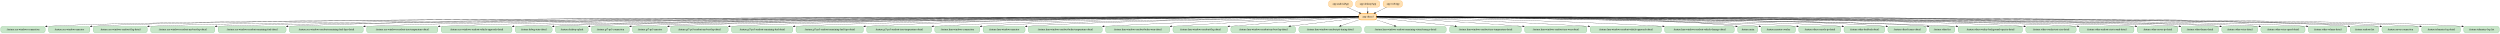
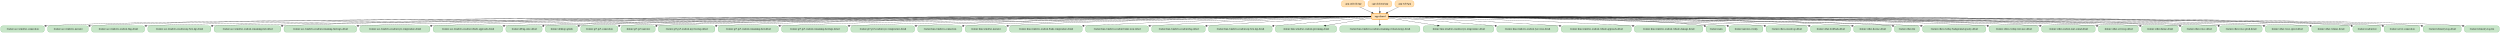
- <svg xmlns="http://www.w3.org/2000/svg" width="14053pt" height="188pt" viewBox="0.00 0.00 14053.00 188.00">
+ <svg xmlns="http://www.w3.org/2000/svg" width="14313pt" height="188pt" viewBox="0.00 0.00 14313.00 188.00">
  <g id="graph0" class="graph" transform="scale(1 1) rotate(0) translate(4 184)">
-     <polygon fill="white" stroke="transparent" points="-4,4 -4,-184 14049,-184 14049,4 -4,4" />
+     <polygon fill="white" stroke="transparent" points="-4,4 -4,-184 14309,-184 14309,4 -4,4" />
    <g id="node1" class="node">
-       <path fill="#ffe0b2" stroke="#fb8c00" d="M7586,-180C7586,-180 7476,-180 7476,-180 7470,-180 7464,-174 7464,-168 7464,-168 7464,-156 7464,-156 7464,-150 7470,-144 7476,-144 7476,-144 7586,-144 7586,-144 7592,-144 7598,-150 7598,-156 7598,-156 7598,-168 7598,-168 7598,-174 7592,-180 7586,-180" />
-       <text text-anchor="middle" x="7531" y="-158.3" font-family="Times,serif" font-size="14.00">:app:androidApp</text>
+       <path fill="#ffe0b2" stroke="#fb8c00" d="M7798,-180C7798,-180 7688,-180 7688,-180 7682,-180 7676,-174 7676,-168 7676,-168 7676,-156 7676,-156 7676,-150 7682,-144 7688,-144 7688,-144 7798,-144 7798,-144 7804,-144 7810,-150 7810,-156 7810,-156 7810,-168 7810,-168 7810,-174 7804,-180 7798,-180" />
+       <text text-anchor="middle" x="7743" y="-158.3" font-family="Times,serif" font-size="14.00">:app:androidApp</text>
    </g>
    <g id="node3" class="node">
-       <path fill="#ffe0b2" stroke="#fb8c00" stroke-width="2.5" d="M7722.5,-108C7722.5,-108 7645.5,-108 7645.5,-108 7639.5,-108 7633.5,-102 7633.5,-96 7633.5,-96 7633.5,-84 7633.5,-84 7633.5,-78 7639.5,-72 7645.5,-72 7645.5,-72 7722.5,-72 7722.5,-72 7728.5,-72 7734.5,-78 7734.5,-84 7734.5,-84 7734.5,-96 7734.5,-96 7734.5,-102 7728.5,-108 7722.5,-108" />
-       <text text-anchor="middle" x="7684" y="-86.3" font-family="Times,serif" font-size="14.00">:app:shared</text>
+       <path fill="#ffe0b2" stroke="#fb8c00" stroke-width="2.5" d="M7934.5,-108C7934.5,-108 7857.5,-108 7857.5,-108 7851.5,-108 7845.5,-102 7845.5,-96 7845.5,-96 7845.5,-84 7845.5,-84 7845.5,-78 7851.5,-72 7857.5,-72 7857.5,-72 7934.5,-72 7934.5,-72 7940.5,-72 7946.5,-78 7946.5,-84 7946.5,-84 7946.5,-96 7946.5,-96 7946.5,-102 7940.5,-108 7934.5,-108" />
+       <text text-anchor="middle" x="7896" y="-86.3" font-family="Times,serif" font-size="14.00">:app:shared</text>
    </g>
    <g id="edge1" class="edge">
-       <path fill="none" stroke="black" d="M7568.43,-143.88C7589.25,-134.35 7615.35,-122.41 7637.48,-112.28" />
-       <polygon fill="black" stroke="black" points="7639.06,-115.41 7646.69,-108.07 7636.14,-109.05 7639.06,-115.41" />
+       <path fill="none" stroke="black" d="M7780.43,-143.88C7801.25,-134.35 7827.35,-122.41 7849.48,-112.28" />
+       <polygon fill="black" stroke="black" points="7851.06,-115.41 7858.69,-108.07 7848.14,-109.05 7851.06,-115.41" />
    </g>
    <g id="node2" class="node">
-       <path fill="#ffe0b2" stroke="#fb8c00" d="M7740,-180C7740,-180 7628,-180 7628,-180 7622,-180 7616,-174 7616,-168 7616,-168 7616,-156 7616,-156 7616,-150 7622,-144 7628,-144 7628,-144 7740,-144 7740,-144 7746,-144 7752,-150 7752,-156 7752,-156 7752,-168 7752,-168 7752,-174 7746,-180 7740,-180" />
-       <text text-anchor="middle" x="7684" y="-158.3" font-family="Times,serif" font-size="14.00">:app:desktopApp</text>
+       <path fill="#ffe0b2" stroke="#fb8c00" d="M7952,-180C7952,-180 7840,-180 7840,-180 7834,-180 7828,-174 7828,-168 7828,-168 7828,-156 7828,-156 7828,-150 7834,-144 7840,-144 7840,-144 7952,-144 7952,-144 7958,-144 7964,-150 7964,-156 7964,-156 7964,-168 7964,-168 7964,-174 7958,-180 7952,-180" />
+       <text text-anchor="middle" x="7896" y="-158.3" font-family="Times,serif" font-size="14.00">:app:desktopApp</text>
    </g>
    <g id="edge2" class="edge">
-       <path fill="none" stroke="black" d="M7684,-143.7C7684,-135.98 7684,-126.71 7684,-118.11" />
-       <polygon fill="black" stroke="black" points="7687.5,-118.1 7684,-108.1 7680.5,-118.1 7687.5,-118.1" />
+       <path fill="none" stroke="black" d="M7896,-143.7C7896,-135.98 7896,-126.71 7896,-118.11" />
+       <polygon fill="black" stroke="black" points="7899.5,-118.1 7896,-108.1 7892.5,-118.1 7899.5,-118.1" />
    </g>
    <g id="node5" class="node">
      <path fill="#c8e6c9" stroke="#43a047" d="M238,-36C238,-36 12,-36 12,-36 6,-36 0,-30 0,-24 0,-24 0,-12 0,-12 0,-6 6,0 12,0 12,0 238,0 238,0 244,0 250,-6 250,-12 250,-12 250,-24 250,-24 250,-30 244,-36 238,-36" />
      <text text-anchor="middle" x="125" y="-14.3" font-family="Times,serif" font-size="14.00">:feature:ace-windows-connection</text>
    </g>
    <g id="edge7" class="edge">
-       <path fill="none" stroke="black" d="M7633.14,-89.01C7021.72,-89.05 1089.32,-88.14 260.23,-36.01" />
+       <path fill="none" stroke="black" d="M7845.14,-89.02C7224.2,-89.19 1112.23,-89.57 260.21,-36.01" />
      <polygon fill="black" stroke="black" points="260.34,-32.51 250.13,-35.35 259.89,-39.49 260.34,-32.51" />
    </g>
    <g id="node6" class="node">
      <path fill="#c8e6c9" stroke="#43a047" d="M489.5,-36C489.5,-36 280.5,-36 280.5,-36 274.5,-36 268.5,-30 268.5,-24 268.5,-24 268.5,-12 268.5,-12 268.5,-6 274.5,0 280.5,0 280.5,0 489.5,0 489.5,0 495.5,0 501.5,-6 501.5,-12 501.5,-12 501.5,-24 501.5,-24 501.5,-30 495.5,-36 489.5,-36" />
      <text text-anchor="middle" x="385" y="-14.3" font-family="Times,serif" font-size="14.00">:feature:ace-windows-narrator</text>
    </g>
    <g id="edge11" class="edge">
-       <path fill="none" stroke="black" d="M7633.48,-89.02C7035.36,-89.19 1313.69,-89.4 511.7,-35.96" />
-       <polygon fill="black" stroke="black" points="511.86,-32.46 501.65,-35.27 511.38,-39.44 511.86,-32.46" />
+       <path fill="none" stroke="black" d="M7845.41,-89.03C7237.26,-89.34 1336.64,-90.92 511.7,-35.96" />
+       <polygon fill="black" stroke="black" points="511.86,-32.46 501.65,-35.27 511.38,-39.45 511.86,-32.46" />
    </g>
    <g id="node7" class="node">
      <path fill="#c8e6c9" stroke="#43a047" d="M812,-36C812,-36 532,-36 532,-36 526,-36 520,-30 520,-24 520,-24 520,-12 520,-12 520,-6 526,0 532,0 532,0 812,0 812,0 818,0 824,-6 824,-12 824,-12 824,-24 824,-24 824,-30 818,-36 812,-36" />
      <text text-anchor="middle" x="672" y="-14.3" font-family="Times,serif" font-size="14.00">:feature:ace-windows-readout-flag-detail</text>
    </g>
-     <g id="edge44" class="edge">
-       <path fill="none" stroke="black" d="M7633.05,-88.91C7047.73,-87.83 1601.73,-76.76 834.24,-36.01" />
+     <g id="edge45" class="edge">
+       <path fill="none" stroke="black" d="M7845.34,-88.92C7251.62,-87.98 1625,-77.96 834.27,-36.02" />
      <polygon fill="black" stroke="black" points="834.26,-32.51 824.08,-35.46 833.87,-39.5 834.26,-32.51" />
    </g>
    <g id="node8" class="node">
      <path fill="#c8e6c9" stroke="#43a047" d="M1191.5,-36C1191.5,-36 854.5,-36 854.5,-36 848.5,-36 842.5,-30 842.5,-24 842.5,-24 842.5,-12 842.5,-12 842.5,-6 848.5,0 854.5,0 854.5,0 1191.5,0 1191.5,0 1197.5,0 1203.5,-6 1203.5,-12 1203.5,-12 1203.5,-24 1203.5,-24 1203.5,-30 1197.5,-36 1191.5,-36" />
      <text text-anchor="middle" x="1023" y="-14.3" font-family="Times,serif" font-size="14.00">:feature:ace-windows-readout-my-best-lap-detail</text>
    </g>
-     <g id="edge47" class="edge">
-       <path fill="none" stroke="black" d="M7633.27,-88.84C7067.2,-86.97 1940.7,-69.25 1213.87,-36" />
-       <polygon fill="black" stroke="black" points="1213.9,-32.49 1203.75,-35.52 1213.57,-39.49 1213.9,-32.49" />
+     <g id="edge48" class="edge">
+       <path fill="none" stroke="black" d="M7845.42,-88.85C7269.93,-87.12 1964.06,-70.27 1213.94,-36" />
+       <polygon fill="black" stroke="black" points="1213.9,-32.5 1203.75,-35.52 1213.57,-39.49 1213.9,-32.5" />
    </g>
    <g id="node9" class="node">
      <path fill="#c8e6c9" stroke="#43a047" d="M1592,-36C1592,-36 1234,-36 1234,-36 1228,-36 1222,-30 1222,-24 1222,-24 1222,-12 1222,-12 1222,-6 1228,0 1234,0 1234,0 1592,0 1592,0 1598,0 1604,-6 1604,-12 1604,-12 1604,-24 1604,-24 1604,-30 1598,-36 1592,-36" />
      <text text-anchor="middle" x="1413" y="-14.3" font-family="Times,serif" font-size="14.00">:feature:ace-windows-readout-remaining-fuel-detail</text>
    </g>
-     <g id="edge43" class="edge">
-       <path fill="none" stroke="black" d="M7633.45,-89.09C7123.58,-89.95 2901.53,-95.21 1614.39,-36.04" />
+     <g id="edge44" class="edge">
+       <path fill="none" stroke="black" d="M7845.33,-89.11C7325.06,-90.16 2946.86,-97.14 1614.27,-36.03" />
      <polygon fill="black" stroke="black" points="1614.21,-32.52 1604.06,-35.56 1613.88,-39.52 1614.21,-32.52" />
    </g>
    <g id="node10" class="node">
      <path fill="#c8e6c9" stroke="#43a047" d="M2026,-36C2026,-36 1634,-36 1634,-36 1628,-36 1622,-30 1622,-24 1622,-24 1622,-12 1622,-12 1622,-6 1628,0 1634,0 1634,0 2026,0 2026,0 2032,0 2038,-6 2038,-12 2038,-12 2038,-24 2038,-24 2038,-30 2032,-36 2026,-36" />
      <text text-anchor="middle" x="1830" y="-14.3" font-family="Times,serif" font-size="14.00">:feature:ace-windows-readout-remaining-fuel-laps-detail</text>
    </g>
-     <g id="edge48" class="edge">
-       <path fill="none" stroke="black" d="M7633.3,-89.01C7143.3,-89.01 3241.38,-87.38 2048.18,-36.03" />
+     <g id="edge49" class="edge">
+       <path fill="none" stroke="black" d="M7845.37,-89.03C7345.56,-89.22 3287.94,-89.17 2048.56,-36.04" />
      <polygon fill="black" stroke="black" points="2048.3,-32.53 2038.16,-35.59 2048,-39.52 2048.3,-32.53" />
    </g>
    <g id="node11" class="node">
      <path fill="#c8e6c9" stroke="#43a047" d="M2445.5,-36C2445.5,-36 2068.5,-36 2068.5,-36 2062.5,-36 2056.5,-30 2056.5,-24 2056.5,-24 2056.5,-12 2056.5,-12 2056.5,-6 2062.5,0 2068.5,0 2068.5,0 2445.5,0 2445.5,0 2451.5,0 2457.5,-6 2457.5,-12 2457.5,-12 2457.5,-24 2457.5,-24 2457.5,-30 2451.5,-36 2445.5,-36" />
      <text text-anchor="middle" x="2257" y="-14.3" font-family="Times,serif" font-size="14.00">:feature:ace-windows-readout-tyre-temperature-detail</text>
    </g>
-     <g id="edge45" class="edge">
-       <path fill="none" stroke="black" d="M7633.45,-88.98C7164.83,-88.73 3571.16,-85.26 2467.68,-36" />
+     <g id="edge46" class="edge">
+       <path fill="none" stroke="black" d="M7845.3,-89C7365.48,-88.97 3616.64,-87.09 2467.67,-36" />
      <polygon fill="black" stroke="black" points="2467.76,-32.5 2457.61,-35.55 2467.44,-39.5 2467.76,-32.5" />
    </g>
    <g id="node12" class="node">
      <path fill="#c8e6c9" stroke="#43a047" d="M2862,-36C2862,-36 2488,-36 2488,-36 2482,-36 2476,-30 2476,-24 2476,-24 2476,-12 2476,-12 2476,-6 2482,0 2488,0 2488,0 2862,0 2862,0 2868,0 2874,-6 2874,-12 2874,-12 2874,-24 2874,-24 2874,-30 2868,-36 2862,-36" />
      <text text-anchor="middle" x="2675" y="-14.3" font-family="Times,serif" font-size="14.00">:feature:ace-windows-readout-vehicle-approach-detail</text>
    </g>
-     <g id="edge46" class="edge">
-       <path fill="none" stroke="black" d="M7633.33,-88.94C7185.6,-88.29 3898.27,-82.03 2884.6,-36.05" />
-       <polygon fill="black" stroke="black" points="2884.4,-32.54 2874.25,-35.57 2884.08,-39.53 2884.4,-32.54" />
+     <g id="edge47" class="edge">
+       <path fill="none" stroke="black" d="M7845.28,-88.96C7386.33,-88.55 3943.12,-83.88 2884.29,-36.03" />
+       <polygon fill="black" stroke="black" points="2884.4,-32.54 2874.25,-35.58 2884.08,-39.53 2884.4,-32.54" />
    </g>
    <g id="node13" class="node">
      <path fill="#c8e6c9" stroke="#43a047" d="M3087.5,-36C3087.5,-36 2904.5,-36 2904.5,-36 2898.5,-36 2892.5,-30 2892.5,-24 2892.5,-24 2892.5,-12 2892.5,-12 2892.5,-6 2898.5,0 2904.5,0 2904.5,0 3087.5,0 3087.5,0 3093.5,0 3099.5,-6 3099.5,-12 3099.5,-12 3099.5,-24 3099.5,-24 3099.5,-30 3093.5,-36 3087.5,-36" />
      <text text-anchor="middle" x="2996" y="-14.3" font-family="Times,serif" font-size="14.00">:feature:debug-state-detail</text>
    </g>
    <g id="edge12" class="edge">
-       <path fill="none" stroke="black" d="M7633.15,-88.84C7166.34,-87.28 3631.13,-74.34 3110.02,-35.96" />
-       <polygon fill="black" stroke="black" points="3109.93,-32.45 3099.69,-35.17 3109.39,-39.42 3109.93,-32.45" />
+       <path fill="none" stroke="black" d="M7845.46,-88.87C7367.77,-87.54 3652.76,-76.02 3109.71,-35.94" />
+       <polygon fill="black" stroke="black" points="3109.93,-32.45 3099.69,-35.17 3109.39,-39.43 3109.93,-32.45" />
    </g>
    <g id="node14" class="node">
      <path fill="#c8e6c9" stroke="#43a047" d="M3290,-36C3290,-36 3130,-36 3130,-36 3124,-36 3118,-30 3118,-24 3118,-24 3118,-12 3118,-12 3118,-6 3124,0 3130,0 3130,0 3290,0 3290,0 3296,0 3302,-6 3302,-12 3302,-12 3302,-24 3302,-24 3302,-30 3296,-36 3290,-36" />
      <text text-anchor="middle" x="3210" y="-14.3" font-family="Times,serif" font-size="14.00">:feature:desktop-splash</text>
    </g>
    <g id="edge3" class="edge">
-       <path fill="none" stroke="black" d="M7633.26,-88.86C7178.6,-87.56 3810.55,-76.63 3312.34,-35.98" />
+       <path fill="none" stroke="black" d="M7845.41,-88.89C7379.03,-87.84 3834.07,-78.51 3312.46,-35.99" />
      <polygon fill="black" stroke="black" points="3312.38,-32.47 3302.12,-35.11 3311.79,-39.45 3312.38,-32.47" />
    </g>
    <g id="node15" class="node">
      <path fill="#c8e6c9" stroke="#43a047" d="M3521.5,-36C3521.5,-36 3332.5,-36 3332.5,-36 3326.5,-36 3320.5,-30 3320.5,-24 3320.5,-24 3320.5,-12 3320.5,-12 3320.5,-6 3326.5,0 3332.5,0 3332.5,0 3521.5,0 3521.5,0 3527.5,0 3533.5,-6 3533.5,-12 3533.5,-12 3533.5,-24 3533.5,-24 3533.5,-30 3527.5,-36 3521.5,-36" />
      <text text-anchor="middle" x="3427" y="-14.3" font-family="Times,serif" font-size="14.00">:feature:gt7-ps5-connection</text>
    </g>
    <g id="edge6" class="edge">
-       <path fill="none" stroke="black" d="M7633.18,-88.76C7192,-86.65 4016,-70.38 3543.77,-36.04" />
+       <path fill="none" stroke="black" d="M7845.48,-88.8C7392.84,-86.94 4039.76,-72.03 3543.93,-36.05" />
      <polygon fill="black" stroke="black" points="3544,-32.55 3533.76,-35.28 3543.47,-39.53 3544,-32.55" />
    </g>
    <g id="node16" class="node">
      <path fill="#c8e6c9" stroke="#43a047" d="M3735,-36C3735,-36 3563,-36 3563,-36 3557,-36 3551,-30 3551,-24 3551,-24 3551,-12 3551,-12 3551,-6 3557,0 3563,0 3563,0 3735,0 3735,0 3741,0 3747,-6 3747,-12 3747,-12 3747,-24 3747,-24 3747,-30 3741,-36 3735,-36" />
      <text text-anchor="middle" x="3649" y="-14.3" font-family="Times,serif" font-size="14.00">:feature:gt7-ps5-narrator</text>
    </g>
    <g id="edge10" class="edge">
-       <path fill="none" stroke="black" d="M7633.46,-88.76C7206.46,-86.67 4207.38,-70.89 3757.33,-35.99" />
+       <path fill="none" stroke="black" d="M7845.2,-88.8C7404.21,-86.97 4229.58,-72.64 3757.19,-35.98" />
      <polygon fill="black" stroke="black" points="3757.43,-32.49 3747.18,-35.16 3756.86,-39.46 3757.43,-32.49" />
    </g>
    <g id="node17" class="node">
      <path fill="#c8e6c9" stroke="#43a047" d="M4077,-36C4077,-36 3777,-36 3777,-36 3771,-36 3765,-30 3765,-24 3765,-24 3765,-12 3765,-12 3765,-6 3771,0 3777,0 3777,0 4077,0 4077,0 4083,0 4089,-6 4089,-12 4089,-12 4089,-24 4089,-24 4089,-30 4083,-36 4077,-36" />
      <text text-anchor="middle" x="3927" y="-14.3" font-family="Times,serif" font-size="14.00">:feature:gt7-ps5-readout-my-best-lap-detail</text>
    </g>
-     <g id="edge39" class="edge">
-       <path fill="none" stroke="black" d="M7633.39,-88.84C7254.19,-87.55 4852.19,-77.83 4099.58,-36.05" />
-       <polygon fill="black" stroke="black" points="4099.62,-32.55 4089.44,-35.48 4099.23,-39.54 4099.62,-32.55" />
+     <g id="edge40" class="edge">
+       <path fill="none" stroke="black" d="M7845.25,-88.89C7452.91,-87.93 4897.48,-80.06 4099.61,-36.05" />
+       <polygon fill="black" stroke="black" points="4099.62,-32.55 4089.44,-35.49 4099.23,-39.54 4099.62,-32.55" />
    </g>
    <g id="node18" class="node">
      <path fill="#c8e6c9" stroke="#43a047" d="M4440.5,-36C4440.5,-36 4119.5,-36 4119.5,-36 4113.5,-36 4107.5,-30 4107.5,-24 4107.5,-24 4107.5,-12 4107.5,-12 4107.5,-6 4113.5,0 4119.5,0 4119.5,0 4440.5,0 4440.5,0 4446.5,0 4452.5,-6 4452.5,-12 4452.5,-12 4452.5,-24 4452.5,-24 4452.5,-30 4446.5,-36 4440.5,-36" />
      <text text-anchor="middle" x="4280" y="-14.3" font-family="Times,serif" font-size="14.00">:feature:gt7-ps5-readout-remaining-fuel-detail</text>
    </g>
-     <g id="edge40" class="edge">
-       <path fill="none" stroke="black" d="M7633.48,-88.71C7277.25,-86.55 5138.26,-72.25 4463.22,-36.09" />
+     <g id="edge41" class="edge">
+       <path fill="none" stroke="black" d="M7845.47,-88.76C7475.82,-86.96 5183.29,-74.35 4463.13,-36.09" />
      <polygon fill="black" stroke="black" points="4463.08,-32.58 4452.9,-35.53 4462.7,-39.57 4463.08,-32.58" />
    </g>
    <g id="node19" class="node">
      <path fill="#c8e6c9" stroke="#43a047" d="M4837.5,-36C4837.5,-36 4482.5,-36 4482.5,-36 4476.5,-36 4470.5,-30 4470.5,-24 4470.5,-24 4470.5,-12 4470.5,-12 4470.5,-6 4476.5,0 4482.5,0 4482.5,0 4837.5,0 4837.5,0 4843.5,0 4849.5,-6 4849.5,-12 4849.5,-12 4849.5,-24 4849.5,-24 4849.5,-30 4843.5,-36 4837.5,-36" />
      <text text-anchor="middle" x="4660" y="-14.3" font-family="Times,serif" font-size="14.00">:feature:gt7-ps5-readout-remaining-fuel-laps-detail</text>
    </g>
-     <g id="edge41" class="edge">
-       <path fill="none" stroke="black" d="M7633.32,-89.31C7355.39,-90.78 5987.97,-94.58 4860.02,-36.08" />
-       <polygon fill="black" stroke="black" points="4859.84,-32.57 4849.67,-35.55 4859.48,-39.56 4859.84,-32.57" />
+     <g id="edge42" class="edge">
+       <path fill="none" stroke="black" d="M7845.37,-88.59C7500.83,-85.73 5495.58,-67.97 4859.85,-36.07" />
+       <polygon fill="black" stroke="black" points="4859.84,-32.56 4849.67,-35.55 4859.48,-39.55 4859.84,-32.56" />
    </g>
    <g id="node20" class="node">
      <path fill="#c8e6c9" stroke="#43a047" d="M5220.5,-36C5220.5,-36 4879.5,-36 4879.5,-36 4873.5,-36 4867.5,-30 4867.5,-24 4867.5,-24 4867.5,-12 4867.5,-12 4867.5,-6 4873.5,0 4879.5,0 4879.5,0 5220.5,0 5220.5,0 5226.5,0 5232.5,-6 5232.5,-12 5232.5,-12 5232.5,-24 5232.5,-24 5232.5,-30 5226.5,-36 5220.5,-36" />
      <text text-anchor="middle" x="5050" y="-14.3" font-family="Times,serif" font-size="14.00">:feature:gt7-ps5-readout-tyre-temperature-detail</text>
    </g>
-     <g id="edge42" class="edge">
-       <path fill="none" stroke="black" d="M7633.23,-89.16C7378.02,-89.71 6209.79,-89.11 5243.01,-36.09" />
-       <polygon fill="black" stroke="black" points="5242.89,-32.58 5232.71,-35.52 5242.5,-39.57 5242.89,-32.58" />
+     <g id="edge43" class="edge">
+       <path fill="none" stroke="black" d="M7845.33,-89.29C7577.43,-90.53 6298.75,-93.1 5242.79,-36.08" />
+       <polygon fill="black" stroke="black" points="5242.89,-32.58 5232.71,-35.53 5242.51,-39.57 5242.89,-32.58" />
    </g>
    <g id="node21" class="node">
      <path fill="#c8e6c9" stroke="#43a047" d="M5491.5,-36C5491.5,-36 5262.5,-36 5262.5,-36 5256.5,-36 5250.5,-30 5250.5,-24 5250.5,-24 5250.5,-12 5250.5,-12 5250.5,-6 5256.5,0 5262.5,0 5262.5,0 5491.5,0 5491.5,0 5497.5,0 5503.5,-6 5503.5,-12 5503.5,-12 5503.5,-24 5503.5,-24 5503.5,-30 5497.5,-36 5491.5,-36" />
      <text text-anchor="middle" x="5377" y="-14.3" font-family="Times,serif" font-size="14.00">:feature:lmu-windows-connection</text>
    </g>
    <g id="edge5" class="edge">
-       <path fill="none" stroke="black" d="M7633.36,-88.45C7350.8,-85.29 5965.86,-68.43 5513.82,-36" />
-       <polygon fill="black" stroke="black" points="5513.87,-32.49 5503.65,-35.25 5513.36,-39.47 5513.87,-32.49" />
+       <path fill="none" stroke="black" d="M7845.41,-88.58C7546.77,-85.99 6010.62,-71.19 5513.76,-35.99" />
+       <polygon fill="black" stroke="black" points="5513.87,-32.49 5503.64,-35.26 5513.37,-39.47 5513.87,-32.49" />
    </g>
    <g id="node22" class="node">
      <path fill="#c8e6c9" stroke="#43a047" d="M5746,-36C5746,-36 5534,-36 5534,-36 5528,-36 5522,-30 5522,-24 5522,-24 5522,-12 5522,-12 5522,-6 5528,0 5534,0 5534,0 5746,0 5746,0 5752,0 5758,-6 5758,-12 5758,-12 5758,-24 5758,-24 5758,-30 5752,-36 5746,-36" />
      <text text-anchor="middle" x="5640" y="-14.3" font-family="Times,serif" font-size="14.00">:feature:lmu-windows-narrator</text>
    </g>
    <g id="edge9" class="edge">
-       <path fill="none" stroke="black" d="M7633.36,-88.32C7371.26,-84.72 6165.97,-66.76 5768.36,-36.04" />
-       <polygon fill="black" stroke="black" points="5768.5,-32.54 5758.26,-35.25 5767.95,-39.52 5768.5,-32.54" />
+       <path fill="none" stroke="black" d="M7845.42,-88.49C7566.31,-85.53 6211.12,-69.7 5768.54,-36.05" />
+       <polygon fill="black" stroke="black" points="5768.5,-32.54 5758.26,-35.26 5767.96,-39.52 5768.5,-32.54" />
    </g>
    <g id="node23" class="node">
      <path fill="#c8e6c9" stroke="#43a047" d="M6180,-36C6180,-36 5788,-36 5788,-36 5782,-36 5776,-30 5776,-24 5776,-24 5776,-12 5776,-12 5776,-6 5782,0 5788,0 5788,0 6180,0 6180,0 6186,0 6192,-6 6192,-12 6192,-12 6192,-24 6192,-24 6192,-30 6186,-36 6180,-36" />
      <text text-anchor="middle" x="5984" y="-14.3" font-family="Times,serif" font-size="14.00">:feature:lmu-windows-readout-brake-temperature-detail</text>
    </g>
-     <g id="edge37" class="edge">
-       <path fill="none" stroke="black" d="M7633.39,-87.97C7445.54,-83.98 6770.34,-68.19 6202.2,-36.05" />
-       <polygon fill="black" stroke="black" points="6202.35,-32.56 6192.17,-35.48 6201.95,-39.55 6202.35,-32.56" />
+     <g id="edge38" class="edge">
+       <path fill="none" stroke="black" d="M7845.35,-88.28C7641.12,-85.21 6858.03,-71.69 6202.29,-36.05" />
+       <polygon fill="black" stroke="black" points="6202.34,-32.55 6192.17,-35.5 6201.96,-39.54 6202.34,-32.55" />
    </g>
    <g id="node24" class="node">
      <path fill="#c8e6c9" stroke="#43a047" d="M6559.5,-36C6559.5,-36 6222.5,-36 6222.5,-36 6216.5,-36 6210.5,-30 6210.5,-24 6210.5,-24 6210.5,-12 6210.5,-12 6210.5,-6 6216.5,0 6222.5,0 6222.5,0 6559.5,0 6559.5,0 6565.5,0 6571.5,-6 6571.5,-12 6571.5,-12 6571.5,-24 6571.5,-24 6571.5,-30 6565.5,-36 6559.5,-36" />
      <text text-anchor="middle" x="6391" y="-14.3" font-family="Times,serif" font-size="14.00">:feature:lmu-windows-readout-brake-wear-detail</text>
    </g>
-     <g id="edge38" class="edge">
-       <path fill="none" stroke="black" d="M7633.34,-87.32C7477.88,-82.01 6993.72,-64.27 6581.58,-36.09" />
-       <polygon fill="black" stroke="black" points="6581.77,-32.6 6571.55,-35.4 6581.29,-39.58 6581.77,-32.6" />
+     <g id="edge39" class="edge">
+       <path fill="none" stroke="black" d="M7845.45,-87.86C7671.4,-83.76 7080.72,-68.27 6581.84,-36.1" />
+       <polygon fill="black" stroke="black" points="6581.76,-32.59 6571.55,-35.44 6581.31,-39.57 6581.76,-32.59" />
    </g>
    <g id="node25" class="node">
      <path fill="#c8e6c9" stroke="#43a047" d="M6884.5,-36C6884.5,-36 6601.5,-36 6601.5,-36 6595.5,-36 6589.5,-30 6589.5,-24 6589.5,-24 6589.5,-12 6589.5,-12 6589.5,-6 6595.5,0 6601.5,0 6601.5,0 6884.5,0 6884.5,0 6890.5,0 6896.5,-6 6896.5,-12 6896.5,-12 6896.5,-24 6896.5,-24 6896.5,-30 6890.5,-36 6884.5,-36" />
      <text text-anchor="middle" x="6743" y="-14.3" font-family="Times,serif" font-size="14.00">:feature:lmu-windows-readout-flag-detail</text>
    </g>
-     <g id="edge30" class="edge">
-       <path fill="none" stroke="black" d="M7633.43,-86.19C7510.84,-79.23 7187.84,-60.08 6906.54,-36.03" />
-       <polygon fill="black" stroke="black" points="6906.82,-32.54 6896.56,-35.17 6906.22,-39.51 6906.82,-32.54" />
+     <g id="edge31" class="edge">
+       <path fill="none" stroke="black" d="M7845.46,-87.2C7700.92,-81.84 7273.3,-64.66 6906.56,-36.02" />
+       <polygon fill="black" stroke="black" points="6906.79,-32.53 6896.55,-35.23 6906.25,-39.5 6906.79,-32.53" />
    </g>
    <g id="node26" class="node">
      <path fill="#c8e6c9" stroke="#43a047" d="M7267,-36C7267,-36 6927,-36 6927,-36 6921,-36 6915,-30 6915,-24 6915,-24 6915,-12 6915,-12 6915,-6 6921,0 6927,0 6927,0 7267,0 7267,0 7273,0 7279,-6 7279,-12 7279,-12 7279,-24 7279,-24 7279,-30 7273,-36 7267,-36" />
      <text text-anchor="middle" x="7097" y="-14.3" font-family="Times,serif" font-size="14.00">:feature:lmu-windows-readout-my-best-lap-detail</text>
    </g>
-     <g id="edge31" class="edge">
-       <path fill="none" stroke="black" d="M7633.44,-82.97C7549.17,-72.92 7376.73,-52.36 7250.01,-37.25" />
-       <polygon fill="black" stroke="black" points="7250.16,-33.74 7239.82,-36.03 7249.33,-40.69 7250.16,-33.74" />
+     <g id="edge32" class="edge">
+       <path fill="none" stroke="black" d="M7845.15,-84.6C7742.37,-75.7 7502.27,-54.86 7289.34,-36.12" />
+       <polygon fill="black" stroke="black" points="7289.49,-32.62 7279.23,-35.23 7288.88,-39.59 7289.49,-32.62" />
    </g>
    <g id="node27" class="node">
      <path fill="#c8e6c9" stroke="#43a047" d="M7636.5,-36C7636.5,-36 7309.5,-36 7309.5,-36 7303.5,-36 7297.5,-30 7297.5,-24 7297.5,-24 7297.5,-12 7297.5,-12 7297.5,-6 7303.5,0 7309.5,0 7309.5,0 7636.5,0 7636.5,0 7642.5,0 7648.5,-6 7648.5,-12 7648.5,-12 7648.5,-24 7648.5,-24 7648.5,-30 7642.5,-36 7636.5,-36" />
      <text text-anchor="middle" x="7473" y="-14.3" font-family="Times,serif" font-size="14.00">:feature:lmu-windows-readout-pit-timing-detail</text>
    </g>
-     <g id="edge34" class="edge">
-       <path fill="none" stroke="black" d="M7633.46,-72.23C7603.63,-62.34 7565.66,-49.74 7534.15,-39.29" />
-       <polygon fill="black" stroke="black" points="7535.19,-35.94 7524.59,-36.12 7532.98,-42.59 7535.19,-35.94" />
+     <g id="edge35" class="edge">
+       <path fill="none" stroke="black" d="M7845.4,-80.63C7781.69,-70.08 7670.4,-51.67 7586.02,-37.7" />
+       <polygon fill="black" stroke="black" points="7586.57,-34.25 7576.13,-36.07 7585.42,-41.15 7586.57,-34.25" />
    </g>
    <g id="node28" class="node">
      <path fill="#c8e6c9" stroke="#43a047" d="M8113.5,-36C8113.5,-36 7678.5,-36 7678.5,-36 7672.5,-36 7666.5,-30 7666.5,-24 7666.5,-24 7666.5,-12 7666.5,-12 7666.5,-6 7672.5,0 7678.5,0 7678.5,0 8113.5,0 8113.5,0 8119.5,0 8125.5,-6 8125.5,-12 8125.5,-12 8125.5,-24 8125.5,-24 8125.5,-30 8119.5,-36 8113.5,-36" />
      <text text-anchor="middle" x="7896" y="-14.3" font-family="Times,serif" font-size="14.00">:feature:lmu-windows-readout-remaining-virtual-energy-detail</text>
    </g>
-     <g id="edge35" class="edge">
-       <path fill="none" stroke="black" d="M7734.51,-72.32C7764.59,-62.39 7802.97,-49.72 7834.76,-39.22" />
-       <polygon fill="black" stroke="black" points="7836.01,-42.5 7844.4,-36.04 7833.81,-35.85 7836.01,-42.5" />
+     <g id="edge36" class="edge">
+       <path fill="none" stroke="black" d="M7896,-71.7C7896,-63.98 7896,-54.71 7896,-46.11" />
+       <polygon fill="black" stroke="black" points="7899.5,-46.1 7896,-36.1 7892.5,-46.1 7899.5,-46.1" />
    </g>
    <g id="node29" class="node">
      <path fill="#c8e6c9" stroke="#43a047" d="M8536,-36C8536,-36 8156,-36 8156,-36 8150,-36 8144,-30 8144,-24 8144,-24 8144,-12 8144,-12 8144,-6 8150,0 8156,0 8156,0 8536,0 8536,0 8542,0 8548,-6 8548,-12 8548,-12 8548,-24 8548,-24 8548,-30 8542,-36 8536,-36" />
      <text text-anchor="middle" x="8346" y="-14.3" font-family="Times,serif" font-size="14.00">:feature:lmu-windows-readout-tyre-temperature-detail</text>
    </g>
-     <g id="edge33" class="edge">
-       <path fill="none" stroke="black" d="M7734.57,-83.65C7827.35,-73.84 8028.64,-52.56 8174.99,-37.08" />
-       <polygon fill="black" stroke="black" points="8175.41,-40.56 8184.98,-36.03 8174.67,-33.6 8175.41,-40.56" />
+     <g id="edge34" class="edge">
+       <path fill="none" stroke="black" d="M7946.75,-81.11C8014.1,-70.63 8135.12,-51.8 8226.33,-37.62" />
+       <polygon fill="black" stroke="black" points="8227.11,-41.04 8236.46,-36.04 8226.04,-34.12 8227.11,-41.04" />
    </g>
    <g id="node30" class="node">
      <path fill="#c8e6c9" stroke="#43a047" d="M8904,-36C8904,-36 8578,-36 8578,-36 8572,-36 8566,-30 8566,-24 8566,-24 8566,-12 8566,-12 8566,-6 8572,0 8578,0 8578,0 8904,0 8904,0 8910,0 8916,-6 8916,-12 8916,-12 8916,-24 8916,-24 8916,-30 8910,-36 8904,-36" />
      <text text-anchor="middle" x="8741" y="-14.3" font-family="Times,serif" font-size="14.00">:feature:lmu-windows-readout-tyre-wear-detail</text>
    </g>
-     <g id="edge36" class="edge">
-       <path fill="none" stroke="black" d="M7734.72,-86.48C7867.53,-79.76 8236.69,-60.32 8555.34,-36.11" />
-       <polygon fill="black" stroke="black" points="8556,-39.57 8565.71,-35.32 8555.47,-32.59 8556,-39.57" />
+     <g id="edge37" class="edge">
+       <path fill="none" stroke="black" d="M7946.6,-85.15C8055.74,-76.81 8321.65,-56.24 8555.64,-36.11" />
+       <polygon fill="black" stroke="black" points="8556.04,-39.59 8565.7,-35.25 8555.44,-32.62 8556.04,-39.59" />
    </g>
    <g id="node31" class="node">
      <path fill="#c8e6c9" stroke="#43a047" d="M9323.5,-36C9323.5,-36 8946.5,-36 8946.5,-36 8940.5,-36 8934.5,-30 8934.5,-24 8934.5,-24 8934.5,-12 8934.5,-12 8934.5,-6 8940.5,0 8946.5,0 8946.5,0 9323.5,0 9323.5,0 9329.5,0 9335.5,-6 9335.5,-12 9335.5,-12 9335.5,-24 9335.5,-24 9335.5,-30 9329.5,-36 9323.5,-36" />
      <text text-anchor="middle" x="9135" y="-14.3" font-family="Times,serif" font-size="14.00">:feature:lmu-windows-readout-vehicle-approach-detail</text>
    </g>
-     <g id="edge29" class="edge">
-       <path fill="none" stroke="black" d="M7734.57,-87.53C7902.21,-82.52 8455.14,-64.81 8924.36,-36.02" />
-       <polygon fill="black" stroke="black" points="8924.61,-39.52 8934.38,-35.41 8924.18,-32.53 8924.61,-39.52" />
+     <g id="edge30" class="edge">
+       <path fill="none" stroke="black" d="M7946.62,-86.92C8094.94,-80.71 8541.55,-61.21 8924.21,-36.04" />
+       <polygon fill="black" stroke="black" points="8924.63,-39.52 8934.38,-35.37 8924.17,-32.54 8924.63,-39.52" />
    </g>
    <g id="node32" class="node">
      <path fill="#c8e6c9" stroke="#43a047" d="M9733,-36C9733,-36 9365,-36 9365,-36 9359,-36 9353,-30 9353,-24 9353,-24 9353,-12 9353,-12 9353,-6 9359,0 9365,0 9365,0 9733,0 9733,0 9739,0 9745,-6 9745,-12 9745,-12 9745,-24 9745,-24 9745,-30 9739,-36 9733,-36" />
      <text text-anchor="middle" x="9549" y="-14.3" font-family="Times,serif" font-size="14.00">:feature:lmu-windows-readout-vehicle-damage-detail</text>
    </g>
-     <g id="edge32" class="edge">
-       <path fill="none" stroke="black" d="M7734.67,-88.33C7936.37,-85.46 8701.95,-72.69 9342.4,-36.13" />
-       <polygon fill="black" stroke="black" points="9342.98,-39.61 9352.77,-35.54 9342.58,-32.62 9342.98,-39.61" />
+     <g id="edge33" class="edge">
+       <path fill="none" stroke="black" d="M7946.73,-88C8132.01,-84.17 8789.74,-68.97 9342.59,-36.13" />
+       <polygon fill="black" stroke="black" points="9342.99,-39.61 9352.77,-35.52 9342.58,-32.63 9342.99,-39.61" />
    </g>
    <g id="node33" class="node">
      <path fill="#c8e6c9" stroke="#43a047" d="M9864.5,-36C9864.5,-36 9775.5,-36 9775.5,-36 9769.5,-36 9763.5,-30 9763.5,-24 9763.5,-24 9763.5,-12 9763.5,-12 9763.5,-6 9769.5,0 9775.5,0 9775.5,0 9864.5,0 9864.5,0 9870.5,0 9876.5,-6 9876.5,-12 9876.5,-12 9876.5,-24 9876.5,-24 9876.5,-30 9870.5,-36 9864.5,-36" />
      <text text-anchor="middle" x="9820" y="-14.3" font-family="Times,serif" font-size="14.00">:feature:main</text>
    </g>
    <g id="edge4" class="edge">
-       <path fill="none" stroke="black" d="M7734.62,-89.26C8009.46,-90.42 9325.55,-92.93 9753.34,-35.84" />
-       <polygon fill="black" stroke="black" points="9753.85,-39.3 9763.28,-34.48 9752.9,-32.37 9753.85,-39.3" />
+       <path fill="none" stroke="black" d="M7946.87,-89.08C8204.75,-89.28 9370,-87.34 9753.27,-35.85" />
+       <polygon fill="black" stroke="black" points="9753.85,-39.3 9763.28,-34.47 9752.9,-32.37 9753.85,-39.3" />
    </g>
    <g id="node34" class="node">
      <path fill="#c8e6c9" stroke="#43a047" d="M10077,-36C10077,-36 9907,-36 9907,-36 9901,-36 9895,-30 9895,-24 9895,-24 9895,-12 9895,-12 9895,-6 9901,0 9907,0 9907,0 10077,0 10077,0 10083,0 10089,-6 10089,-12 10089,-12 10089,-24 10089,-24 10089,-30 10083,-36 10077,-36" />
      <text text-anchor="middle" x="9992" y="-14.3" font-family="Times,serif" font-size="14.00">:feature:narrator-overlay</text>
    </g>
    <g id="edge13" class="edge">
-       <path fill="none" stroke="black" d="M7734.91,-88.71C8020.61,-86.94 9427.73,-76.31 9884.78,-36.02" />
-       <polygon fill="black" stroke="black" points="9885.09,-39.5 9894.74,-35.12 9884.46,-32.53 9885.09,-39.5" />
+       <path fill="none" stroke="black" d="M7946.79,-88.56C8215.26,-86.09 9471.95,-72.8 9884.55,-36.04" />
+       <polygon fill="black" stroke="black" points="9885.09,-39.5 9894.73,-35.11 9884.46,-32.53 9885.09,-39.5" />
    </g>
    <g id="node35" class="node">
      <path fill="#c8e6c9" stroke="#43a047" d="M10331,-36C10331,-36 10119,-36 10119,-36 10113,-36 10107,-30 10107,-24 10107,-24 10107,-12 10107,-12 10107,-6 10113,0 10119,0 10119,0 10331,0 10331,0 10337,0 10343,-6 10343,-12 10343,-12 10343,-24 10343,-24 10343,-30 10337,-36 10331,-36" />
      <text text-anchor="middle" x="10225" y="-14.3" font-family="Times,serif" font-size="14.00">:feature:other-console-ip-detail</text>
    </g>
    <g id="edge18" class="edge">
-       <path fill="none" stroke="black" d="M7734.76,-88.65C8036.11,-86.49 9593.78,-73.67 10096.51,-36.05" />
-       <polygon fill="black" stroke="black" points="10097.04,-39.52 10106.74,-35.27 10096.51,-32.54 10097.04,-39.52" />
+       <path fill="none" stroke="black" d="M7946.9,-88.53C8232.51,-85.78 9639.25,-70.7 10096.77,-36.03" />
+       <polygon fill="black" stroke="black" points="10097.04,-39.52 10106.74,-35.26 10096.5,-32.54 10097.04,-39.52" />
    </g>
    <g id="node36" class="node">
      <path fill="#c8e6c9" stroke="#43a047" d="M10578.5,-36C10578.5,-36 10373.5,-36 10373.5,-36 10367.5,-36 10361.5,-30 10361.5,-24 10361.5,-24 10361.5,-12 10361.5,-12 10361.5,-6 10367.5,0 10373.5,0 10373.5,0 10578.5,0 10578.5,0 10584.5,0 10590.5,-6 10590.5,-12 10590.5,-12 10590.5,-24 10590.5,-24 10590.5,-30 10584.5,-36 10578.5,-36" />
      <text text-anchor="middle" x="10476" y="-14.3" font-family="Times,serif" font-size="14.00">:feature:other-feedback-detail</text>
    </g>
    <g id="edge16" class="edge">
-       <path fill="none" stroke="black" d="M7734.52,-88.8C8053.65,-87.42 9794.07,-78.08 10351.08,-36" />
-       <polygon fill="black" stroke="black" points="10351.5,-39.47 10361.2,-35.22 10350.96,-32.49 10351.5,-39.47" />
+       <path fill="none" stroke="black" d="M7946.64,-88.7C8250.86,-86.78 9839.27,-75.03 10351.15,-35.99" />
+       <polygon fill="black" stroke="black" points="10351.5,-39.47 10361.2,-35.21 10350.96,-32.5 10351.5,-39.47" />
    </g>
    <g id="node37" class="node">
      <path fill="#c8e6c9" stroke="#43a047" d="M10811.5,-36C10811.5,-36 10620.5,-36 10620.5,-36 10614.5,-36 10608.5,-30 10608.5,-24 10608.5,-24 10608.5,-12 10608.5,-12 10608.5,-6 10614.5,0 10620.5,0 10620.5,0 10811.5,0 10811.5,0 10817.5,0 10823.5,-6 10823.5,-12 10823.5,-12 10823.5,-24 10823.5,-24 10823.5,-30 10817.5,-36 10811.5,-36" />
      <text text-anchor="middle" x="10716" y="-14.3" font-family="Times,serif" font-size="14.00">:feature:other-license-detail</text>
    </g>
    <g id="edge14" class="edge">
-       <path fill="none" stroke="black" d="M7734.51,-88.96C8070.67,-88.59 9989.43,-84.35 10598.12,-36.08" />
-       <polygon fill="black" stroke="black" points="10598.62,-39.55 10608.31,-35.26 10598.06,-32.57 10598.62,-39.55" />
+       <path fill="none" stroke="black" d="M7946.68,-88.88C8268.76,-87.98 10034.43,-81.08 10598.06,-36.09" />
+       <polygon fill="black" stroke="black" points="10598.62,-39.55 10608.31,-35.25 10598.05,-32.58 10598.62,-39.55" />
    </g>
    <g id="node38" class="node">
      <path fill="#c8e6c9" stroke="#43a047" d="M10972.5,-36C10972.5,-36 10853.5,-36 10853.5,-36 10847.5,-36 10841.5,-30 10841.5,-24 10841.5,-24 10841.5,-12 10841.5,-12 10841.5,-6 10847.5,0 10853.5,0 10853.5,0 10972.5,0 10972.5,0 10978.5,0 10984.5,-6 10984.5,-12 10984.5,-12 10984.5,-24 10984.5,-24 10984.5,-30 10978.5,-36 10972.5,-36" />
      <text text-anchor="middle" x="10913" y="-14.3" font-family="Times,serif" font-size="14.00">:feature:other-list</text>
    </g>
    <g id="edge15" class="edge">
-       <path fill="none" stroke="black" d="M7734.59,-88.74C8110.66,-86.71 10466.32,-72.63 10830.95,-36.04" />
+       <path fill="none" stroke="black" d="M7946.62,-88.67C8307.88,-86.25 10490.07,-70.31 10831.14,-36.02" />
      <polygon fill="black" stroke="black" points="10831.58,-39.49 10841.15,-34.95 10830.83,-32.53 10831.58,-39.49" />
    </g>
    <g id="node39" class="node">
      <path fill="#c8e6c9" stroke="#43a047" d="M11353,-36C11353,-36 11015,-36 11015,-36 11009,-36 11003,-30 11003,-24 11003,-24 11003,-12 11003,-12 11003,-6 11009,0 11015,0 11015,0 11353,0 11353,0 11359,0 11365,-6 11365,-12 11365,-12 11365,-24 11365,-24 11365,-30 11359,-36 11353,-36" />
      <text text-anchor="middle" x="11184" y="-14.3" font-family="Times,serif" font-size="14.00">:feature:other-overlay-background-opacity-detail</text>
    </g>
    <g id="edge22" class="edge">
-       <path fill="none" stroke="black" d="M7734.71,-88.7C8097.09,-86.47 10298.7,-71.63 10992.64,-36.04" />
-       <polygon fill="black" stroke="black" points="10992.94,-39.53 11002.75,-35.52 10992.58,-32.54 10992.94,-39.53" />
+       <path fill="none" stroke="black" d="M7946.5,-88.64C8294.58,-86.05 10343.17,-69.64 10992.35,-36.06" />
+       <polygon fill="black" stroke="black" points="10992.95,-39.53 11002.75,-35.51 10992.58,-32.54 10992.95,-39.53" />
    </g>
    <g id="node40" class="node">
      <path fill="#c8e6c9" stroke="#43a047" d="M11654.5,-36C11654.5,-36 11395.5,-36 11395.5,-36 11389.5,-36 11383.5,-30 11383.5,-24 11383.5,-24 11383.5,-12 11383.5,-12 11383.5,-6 11389.5,0 11395.5,0 11395.5,0 11654.5,0 11654.5,0 11660.5,0 11666.5,-6 11666.5,-12 11666.5,-12 11666.5,-24 11666.5,-24 11666.5,-30 11660.5,-36 11654.5,-36" />
      <text text-anchor="middle" x="11525" y="-14.3" font-family="Times,serif" font-size="14.00">:feature:other-overlay-text-size-detail</text>
    </g>
    <g id="edge21" class="edge">
-       <path fill="none" stroke="black" d="M7734.54,-88.95C8119.77,-88.51 10597.78,-83.8 11373.01,-36.01" />
-       <polygon fill="black" stroke="black" points="11373.41,-39.49 11383.17,-35.38 11372.97,-32.51 11373.41,-39.49" />
+       <path fill="none" stroke="black" d="M7946.58,-88.9C8319.07,-88.09 10643.22,-81.27 11373.07,-36.01" />
+       <polygon fill="black" stroke="black" points="11373.41,-39.49 11383.17,-35.37 11372.97,-32.51 11373.41,-39.49" />
    </g>
    <g id="node41" class="node">
      <path fill="#c8e6c9" stroke="#43a047" d="M11979.5,-36C11979.5,-36 11696.5,-36 11696.5,-36 11690.5,-36 11684.5,-30 11684.5,-24 11684.5,-24 11684.5,-12 11684.5,-12 11684.5,-6 11690.5,0 11696.5,0 11696.5,0 11979.5,0 11979.5,0 11985.5,0 11991.5,-6 11991.5,-12 11991.5,-12 11991.5,-24 11991.5,-24 11991.5,-30 11985.5,-36 11979.5,-36" />
      <text text-anchor="middle" x="11838" y="-14.3" font-family="Times,serif" font-size="14.00">:feature:other-readout-start-sound-detail</text>
    </g>
    <g id="edge19" class="edge">
-       <path fill="none" stroke="black" d="M7734.75,-88.97C8138.41,-88.59 10835.31,-84.33 11674.03,-36.08" />
-       <polygon fill="black" stroke="black" points="11674.33,-39.57 11684.11,-35.49 11673.93,-32.58 11674.33,-39.57" />
+       <path fill="none" stroke="black" d="M7946.52,-88.92C8337.01,-88.23 10880.43,-81.98 11673.99,-36.08" />
+       <polygon fill="black" stroke="black" points="11674.33,-39.57 11684.11,-35.49 11673.92,-32.58 11674.33,-39.57" />
    </g>
    <g id="node42" class="node">
      <path fill="#c8e6c9" stroke="#43a047" d="M12226.5,-36C12226.5,-36 12021.5,-36 12021.5,-36 12015.5,-36 12009.5,-30 12009.5,-24 12009.5,-24 12009.5,-12 12009.5,-12 12009.5,-6 12015.5,0 12021.5,0 12021.5,0 12226.5,0 12226.5,0 12232.5,0 12238.5,-6 12238.5,-12 12238.5,-12 12238.5,-24 12238.5,-24 12238.5,-30 12232.5,-36 12226.5,-36" />
      <text text-anchor="middle" x="12124" y="-14.3" font-family="Times,serif" font-size="14.00">:feature:other-server-ip-detail</text>
    </g>
    <g id="edge17" class="edge">
-       <path fill="none" stroke="black" d="M7734.8,-88.76C8186.37,-86.6 11507.6,-69.66 11999.39,-36.03" />
-       <polygon fill="black" stroke="black" points="11999.75,-39.51 12009.47,-35.31 11999.25,-32.53 11999.75,-39.51" />
+       <path fill="none" stroke="black" d="M7946.71,-88.73C8385.14,-86.33 11529.67,-68.13 11999.2,-36.04" />
+       <polygon fill="black" stroke="black" points="11999.75,-39.51 12009.47,-35.3 11999.25,-32.53 11999.75,-39.51" />
    </g>
    <g id="node43" class="node">
      <path fill="#c8e6c9" stroke="#43a047" d="M12455,-36C12455,-36 12269,-36 12269,-36 12263,-36 12257,-30 12257,-24 12257,-24 12257,-12 12257,-12 12257,-6 12263,0 12269,0 12269,0 12455,0 12455,0 12461,0 12467,-6 12467,-12 12467,-12 12467,-24 12467,-24 12467,-30 12461,-36 12455,-36" />
      <text text-anchor="middle" x="12362" y="-14.3" font-family="Times,serif" font-size="14.00">:feature:other-theme-detail</text>
    </g>
    <g id="edge20" class="edge">
-       <path fill="none" stroke="black" d="M7734.72,-88.83C8200.41,-87.23 11727.1,-73.96 12246.48,-36.01" />
+       <path fill="none" stroke="black" d="M7946.85,-88.8C8400.7,-86.97 11750.64,-72.29 12246.61,-36" />
      <polygon fill="black" stroke="black" points="12247.07,-39.48 12256.78,-35.22 12246.54,-32.5 12247.07,-39.48" />
    </g>
    <g id="node44" class="node">
      <path fill="#c8e6c9" stroke="#43a047" d="M12675,-36C12675,-36 12497,-36 12497,-36 12491,-36 12485,-30 12485,-24 12485,-24 12485,-12 12485,-12 12485,-6 12491,0 12497,0 12497,0 12675,0 12675,0 12681,0 12687,-6 12687,-12 12687,-12 12687,-24 12687,-24 12687,-30 12681,-36 12675,-36" />
      <text text-anchor="middle" x="12586" y="-14.3" font-family="Times,serif" font-size="14.00">:feature:other-voice-detail</text>
    </g>
    <g id="edge24" class="edge">
-       <path fill="none" stroke="black" d="M7734.59,-88.88C8212.79,-87.67 11931.75,-77.05 12474.75,-35.99" />
-       <polygon fill="black" stroke="black" points="12475.08,-39.48 12484.77,-35.2 12474.52,-32.5 12475.08,-39.48" />
+       <path fill="none" stroke="black" d="M7946.54,-88.85C8412.37,-87.42 11953.23,-75.33 12474.44,-36.01" />
+       <polygon fill="black" stroke="black" points="12475.08,-39.47 12484.77,-35.2 12474.52,-32.5 12475.08,-39.47" />
    </g>
    <g id="node45" class="node">
-       <path fill="#c8e6c9" stroke="#43a047" d="M12941,-36C12941,-36 12717,-36 12717,-36 12711,-36 12705,-30 12705,-24 12705,-24 12705,-12 12705,-12 12705,-6 12711,0 12717,0 12717,0 12941,0 12941,0 12947,0 12953,-6 12953,-12 12953,-12 12953,-24 12953,-24 12953,-30 12947,-36 12941,-36" />
-       <text text-anchor="middle" x="12829" y="-14.3" font-family="Times,serif" font-size="14.00">:feature:other-voice-speed-detail</text>
+       <path fill="#c8e6c9" stroke="#43a047" d="M12935,-36C12935,-36 12717,-36 12717,-36 12711,-36 12705,-30 12705,-24 12705,-24 12705,-12 12705,-12 12705,-6 12711,0 12717,0 12717,0 12935,0 12935,0 12941,0 12947,-6 12947,-12 12947,-12 12947,-24 12947,-24 12947,-30 12941,-36 12935,-36" />
+       <text text-anchor="middle" x="12826" y="-14.3" font-family="Times,serif" font-size="14.00">:feature:other-voice-pitch-detail</text>
+     </g>
+     <g id="edge26" class="edge">
+       <path fill="none" stroke="black" d="M7946.67,-88.81C8425.62,-86.94 12150.4,-71.38 12694.91,-35.99" />
+       <polygon fill="black" stroke="black" points="12695.21,-39.48 12704.95,-35.31 12694.74,-32.49 12695.21,-39.48" />
+     </g>
+     <g id="node46" class="node">
+       <path fill="#c8e6c9" stroke="#43a047" d="M13201,-36C13201,-36 12977,-36 12977,-36 12971,-36 12965,-30 12965,-24 12965,-24 12965,-12 12965,-12 12965,-6 12971,0 12977,0 12977,0 13201,0 13201,0 13207,0 13213,-6 13213,-12 13213,-12 13213,-24 13213,-24 13213,-30 13207,-36 13201,-36" />
+       <text text-anchor="middle" x="13089" y="-14.3" font-family="Times,serif" font-size="14.00">:feature:other-voice-speed-detail</text>
    </g>
    <g id="edge25" class="edge">
-       <path fill="none" stroke="black" d="M7734.57,-88.82C8224.86,-87.07 12127.2,-72.1 12694.72,-36.01" />
-       <polygon fill="black" stroke="black" points="12695.05,-39.49 12704.8,-35.34 12694.59,-32.51 12695.05,-39.49" />
-     </g>
-     <g id="node46" class="node">
-       <path fill="#c8e6c9" stroke="#43a047" d="M13176.5,-36C13176.5,-36 12983.5,-36 12983.5,-36 12977.5,-36 12971.5,-30 12971.5,-24 12971.5,-24 12971.5,-12 12971.5,-12 12971.5,-6 12977.5,0 12983.5,0 12983.5,0 13176.5,0 13176.5,0 13182.5,0 13188.5,-6 13188.5,-12 13188.5,-12 13188.5,-24 13188.5,-24 13188.5,-30 13182.5,-36 13176.5,-36" />
-       <text text-anchor="middle" x="13080" y="-14.3" font-family="Times,serif" font-size="14.00">:feature:other-volume-detail</text>
+       <path fill="none" stroke="black" d="M7946.66,-88.83C8439.97,-87.12 12381.59,-72.42 12954.63,-36.01" />
+       <polygon fill="black" stroke="black" points="12955.05,-39.49 12964.8,-35.34 12954.59,-32.51 12955.05,-39.49" />
+     </g>
+     <g id="node47" class="node">
+       <path fill="#c8e6c9" stroke="#43a047" d="M13436.5,-36C13436.5,-36 13243.5,-36 13243.5,-36 13237.5,-36 13231.5,-30 13231.5,-24 13231.5,-24 13231.5,-12 13231.5,-12 13231.5,-6 13237.5,0 13243.5,0 13243.5,0 13436.5,0 13436.5,0 13442.5,0 13448.5,-6 13448.5,-12 13448.5,-12 13448.5,-24 13448.5,-24 13448.5,-30 13442.5,-36 13436.5,-36" />
+       <text text-anchor="middle" x="13340" y="-14.3" font-family="Times,serif" font-size="14.00">:feature:other-volume-detail</text>
    </g>
    <g id="edge23" class="edge">
-       <path fill="none" stroke="black" d="M7734.85,-88.9C8240.79,-87.87 12364.34,-78.22 12961.21,-35.95" />
-       <polygon fill="black" stroke="black" points="12961.68,-39.43 12971.4,-35.2 12961.17,-32.45 12961.68,-39.43" />
-     </g>
-     <g id="node47" class="node">
-       <path fill="#c8e6c9" stroke="#43a047" d="M13355,-36C13355,-36 13219,-36 13219,-36 13213,-36 13207,-30 13207,-24 13207,-24 13207,-12 13207,-12 13207,-6 13213,0 13219,0 13219,0 13355,0 13355,0 13361,0 13367,-6 13367,-12 13367,-12 13367,-24 13367,-24 13367,-30 13361,-36 13355,-36" />
-       <text text-anchor="middle" x="13287" y="-14.3" font-family="Times,serif" font-size="14.00">:feature:readout-list</text>
+       <path fill="none" stroke="black" d="M7946.51,-88.91C8453.49,-87.92 12618.57,-78.6 13221.12,-35.96" />
+       <polygon fill="black" stroke="black" points="13221.68,-39.43 13231.4,-35.2 13221.17,-32.45 13221.68,-39.43" />
+     </g>
+     <g id="node48" class="node">
+       <path fill="#c8e6c9" stroke="#43a047" d="M13615,-36C13615,-36 13479,-36 13479,-36 13473,-36 13467,-30 13467,-24 13467,-24 13467,-12 13467,-12 13467,-6 13473,0 13479,0 13479,0 13615,0 13615,0 13621,0 13627,-6 13627,-12 13627,-12 13627,-24 13627,-24 13627,-30 13621,-36 13615,-36" />
+       <text text-anchor="middle" x="13547" y="-14.3" font-family="Times,serif" font-size="14.00">:feature:readout-list</text>
+     </g>
+     <g id="edge29" class="edge">
+       <path fill="none" stroke="black" d="M7946.7,-89.07C8467.08,-89.72 12830.24,-93.48 13456.32,-36.01" />
+       <polygon fill="black" stroke="black" points="13456.94,-39.47 13466.56,-35.03 13456.28,-32.5 13456.94,-39.47" />
+     </g>
+     <g id="node49" class="node">
+       <path fill="#c8e6c9" stroke="#43a047" d="M13838.5,-36C13838.5,-36 13657.5,-36 13657.5,-36 13651.5,-36 13645.5,-30 13645.5,-24 13645.5,-24 13645.5,-12 13645.5,-12 13645.5,-6 13651.5,0 13657.5,0 13657.5,0 13838.5,0 13838.5,0 13844.5,0 13850.5,-6 13850.5,-12 13850.5,-12 13850.5,-24 13850.5,-24 13850.5,-30 13844.5,-36 13838.5,-36" />
+       <text text-anchor="middle" x="13748" y="-14.3" font-family="Times,serif" font-size="14.00">:feature:server-connection</text>
+     </g>
+     <g id="edge8" class="edge">
+       <path fill="none" stroke="black" d="M7946.65,-88.97C8475.95,-88.59 12988.63,-83.99 13635.09,-35.96" />
+       <polygon fill="black" stroke="black" points="13635.53,-39.44 13645.23,-35.18 13634.99,-32.46 13635.53,-39.44" />
+     </g>
+     <g id="node50" class="node">
+       <path fill="#c8e6c9" stroke="#43a047" d="M14075,-36C14075,-36 13881,-36 13881,-36 13875,-36 13869,-30 13869,-24 13869,-24 13869,-12 13869,-12 13869,-6 13875,0 13881,0 13881,0 14075,0 14075,0 14081,0 14087,-6 14087,-12 14087,-12 14087,-24 14087,-24 14087,-30 14081,-36 14075,-36" />
+       <text text-anchor="middle" x="13978" y="-14.3" font-family="Times,serif" font-size="14.00">:feature:telemetry-log-detail</text>
    </g>
    <g id="edge28" class="edge">
-       <path fill="none" stroke="black" d="M7734.67,-89.07C8252.41,-89.67 12575.83,-93 13196.41,-36" />
-       <polygon fill="black" stroke="black" points="13196.94,-39.47 13206.56,-35.03 13196.28,-32.5 13196.94,-39.47" />
-     </g>
-     <g id="node48" class="node">
-       <path fill="#c8e6c9" stroke="#43a047" d="M13578.5,-36C13578.5,-36 13397.5,-36 13397.5,-36 13391.5,-36 13385.5,-30 13385.5,-24 13385.5,-24 13385.5,-12 13385.5,-12 13385.5,-6 13391.5,0 13397.5,0 13397.5,0 13578.5,0 13578.5,0 13584.5,0 13590.5,-6 13590.5,-12 13590.5,-12 13590.5,-24 13590.5,-24 13590.5,-30 13584.5,-36 13578.5,-36" />
-       <text text-anchor="middle" x="13488" y="-14.3" font-family="Times,serif" font-size="14.00">:feature:server-connection</text>
-     </g>
-     <g id="edge8" class="edge">
-       <path fill="none" stroke="black" d="M7734.63,-88.97C8261.44,-88.54 12734.22,-83.61 13375.18,-35.95" />
-       <polygon fill="black" stroke="black" points="13375.53,-39.44 13385.23,-35.18 13374.99,-32.46 13375.53,-39.44" />
-     </g>
-     <g id="node49" class="node">
-       <path fill="#c8e6c9" stroke="#43a047" d="M13815,-36C13815,-36 13621,-36 13621,-36 13615,-36 13609,-30 13609,-24 13609,-24 13609,-12 13609,-12 13609,-6 13615,0 13621,0 13621,0 13815,0 13815,0 13821,0 13827,-6 13827,-12 13827,-12 13827,-24 13827,-24 13827,-30 13821,-36 13815,-36" />
-       <text text-anchor="middle" x="13718" y="-14.3" font-family="Times,serif" font-size="14.00">:feature:telemetry-log-detail</text>
+       <path fill="none" stroke="black" d="M7946.91,-88.96C8488.91,-88.53 13188.74,-83.46 13858.73,-36" />
+       <polygon fill="black" stroke="black" points="13859.05,-39.49 13868.77,-35.26 13858.54,-32.51 13859.05,-39.49" />
+     </g>
+     <g id="node51" class="node">
+       <path fill="#c8e6c9" stroke="#43a047" d="M14293,-36C14293,-36 14117,-36 14117,-36 14111,-36 14105,-30 14105,-24 14105,-24 14105,-12 14105,-12 14105,-6 14111,0 14117,0 14117,0 14293,0 14293,0 14299,0 14305,-6 14305,-12 14305,-12 14305,-24 14305,-24 14305,-30 14299,-36 14293,-36" />
+       <text text-anchor="middle" x="14205" y="-14.3" font-family="Times,serif" font-size="14.00">:feature:telemetry-log-list</text>
    </g>
    <g id="edge27" class="edge">
-       <path fill="none" stroke="black" d="M7734.5,-88.96C8272,-88.49 12931.86,-83.11 13598.32,-36.03" />
-       <polygon fill="black" stroke="black" points="13599.05,-39.49 13608.77,-35.26 13598.54,-32.5 13599.05,-39.49" />
-     </g>
-     <g id="node50" class="node">
-       <path fill="#c8e6c9" stroke="#43a047" d="M14033,-36C14033,-36 13857,-36 13857,-36 13851,-36 13845,-30 13845,-24 13845,-24 13845,-12 13845,-12 13845,-6 13851,0 13857,0 13857,0 14033,0 14033,0 14039,0 14045,-6 14045,-12 14045,-12 14045,-24 14045,-24 14045,-30 14039,-36 14033,-36" />
-       <text text-anchor="middle" x="13945" y="-14.3" font-family="Times,serif" font-size="14.00">:feature:telemetry-log-list</text>
-     </g>
-     <g id="edge26" class="edge">
-       <path fill="none" stroke="black" d="M7734.79,-89.02C8285.59,-89.12 13144.3,-88.61 13834.88,-35.98" />
-       <polygon fill="black" stroke="black" points="13835.29,-39.46 13844.98,-35.18 13834.74,-32.48 13835.29,-39.46" />
+       <path fill="none" stroke="black" d="M7946.75,-89.02C8499.74,-89.17 13398.71,-89.01 14094.8,-35.98" />
+       <polygon fill="black" stroke="black" points="14095.29,-39.46 14104.98,-35.18 14094.74,-32.48 14095.29,-39.46" />
    </g>
    <g id="node4" class="node">
-       <path fill="#ffe0b2" stroke="#fb8c00" d="M7867.5,-180C7867.5,-180 7782.5,-180 7782.5,-180 7776.5,-180 7770.5,-174 7770.5,-168 7770.5,-168 7770.5,-156 7770.5,-156 7770.5,-150 7776.5,-144 7782.5,-144 7782.5,-144 7867.5,-144 7867.5,-144 7873.5,-144 7879.5,-150 7879.5,-156 7879.5,-156 7879.5,-168 7879.5,-168 7879.5,-174 7873.5,-180 7867.5,-180" />
-       <text text-anchor="middle" x="7825" y="-158.3" font-family="Times,serif" font-size="14.00">:app:webApp</text>
-     </g>
-     <g id="edge49" class="edge">
-       <path fill="none" stroke="black" d="M7790.51,-143.88C7771.56,-134.47 7747.87,-122.71 7727.64,-112.67" />
-       <polygon fill="black" stroke="black" points="7729.14,-109.5 7718.63,-108.19 7726.03,-115.77 7729.14,-109.5" />
+       <path fill="#ffe0b2" stroke="#fb8c00" d="M8079.5,-180C8079.5,-180 7994.5,-180 7994.5,-180 7988.5,-180 7982.5,-174 7982.5,-168 7982.5,-168 7982.5,-156 7982.5,-156 7982.5,-150 7988.5,-144 7994.5,-144 7994.5,-144 8079.5,-144 8079.5,-144 8085.5,-144 8091.5,-150 8091.5,-156 8091.5,-156 8091.5,-168 8091.5,-168 8091.5,-174 8085.5,-180 8079.5,-180" />
+       <text text-anchor="middle" x="8037" y="-158.3" font-family="Times,serif" font-size="14.00">:app:webApp</text>
+     </g>
+     <g id="edge50" class="edge">
+       <path fill="none" stroke="black" d="M8002.51,-143.88C7983.56,-134.47 7959.87,-122.71 7939.64,-112.67" />
+       <polygon fill="black" stroke="black" points="7941.14,-109.5 7930.63,-108.19 7938.03,-115.77 7941.14,-109.5" />
    </g>
  </g>
</svg>
